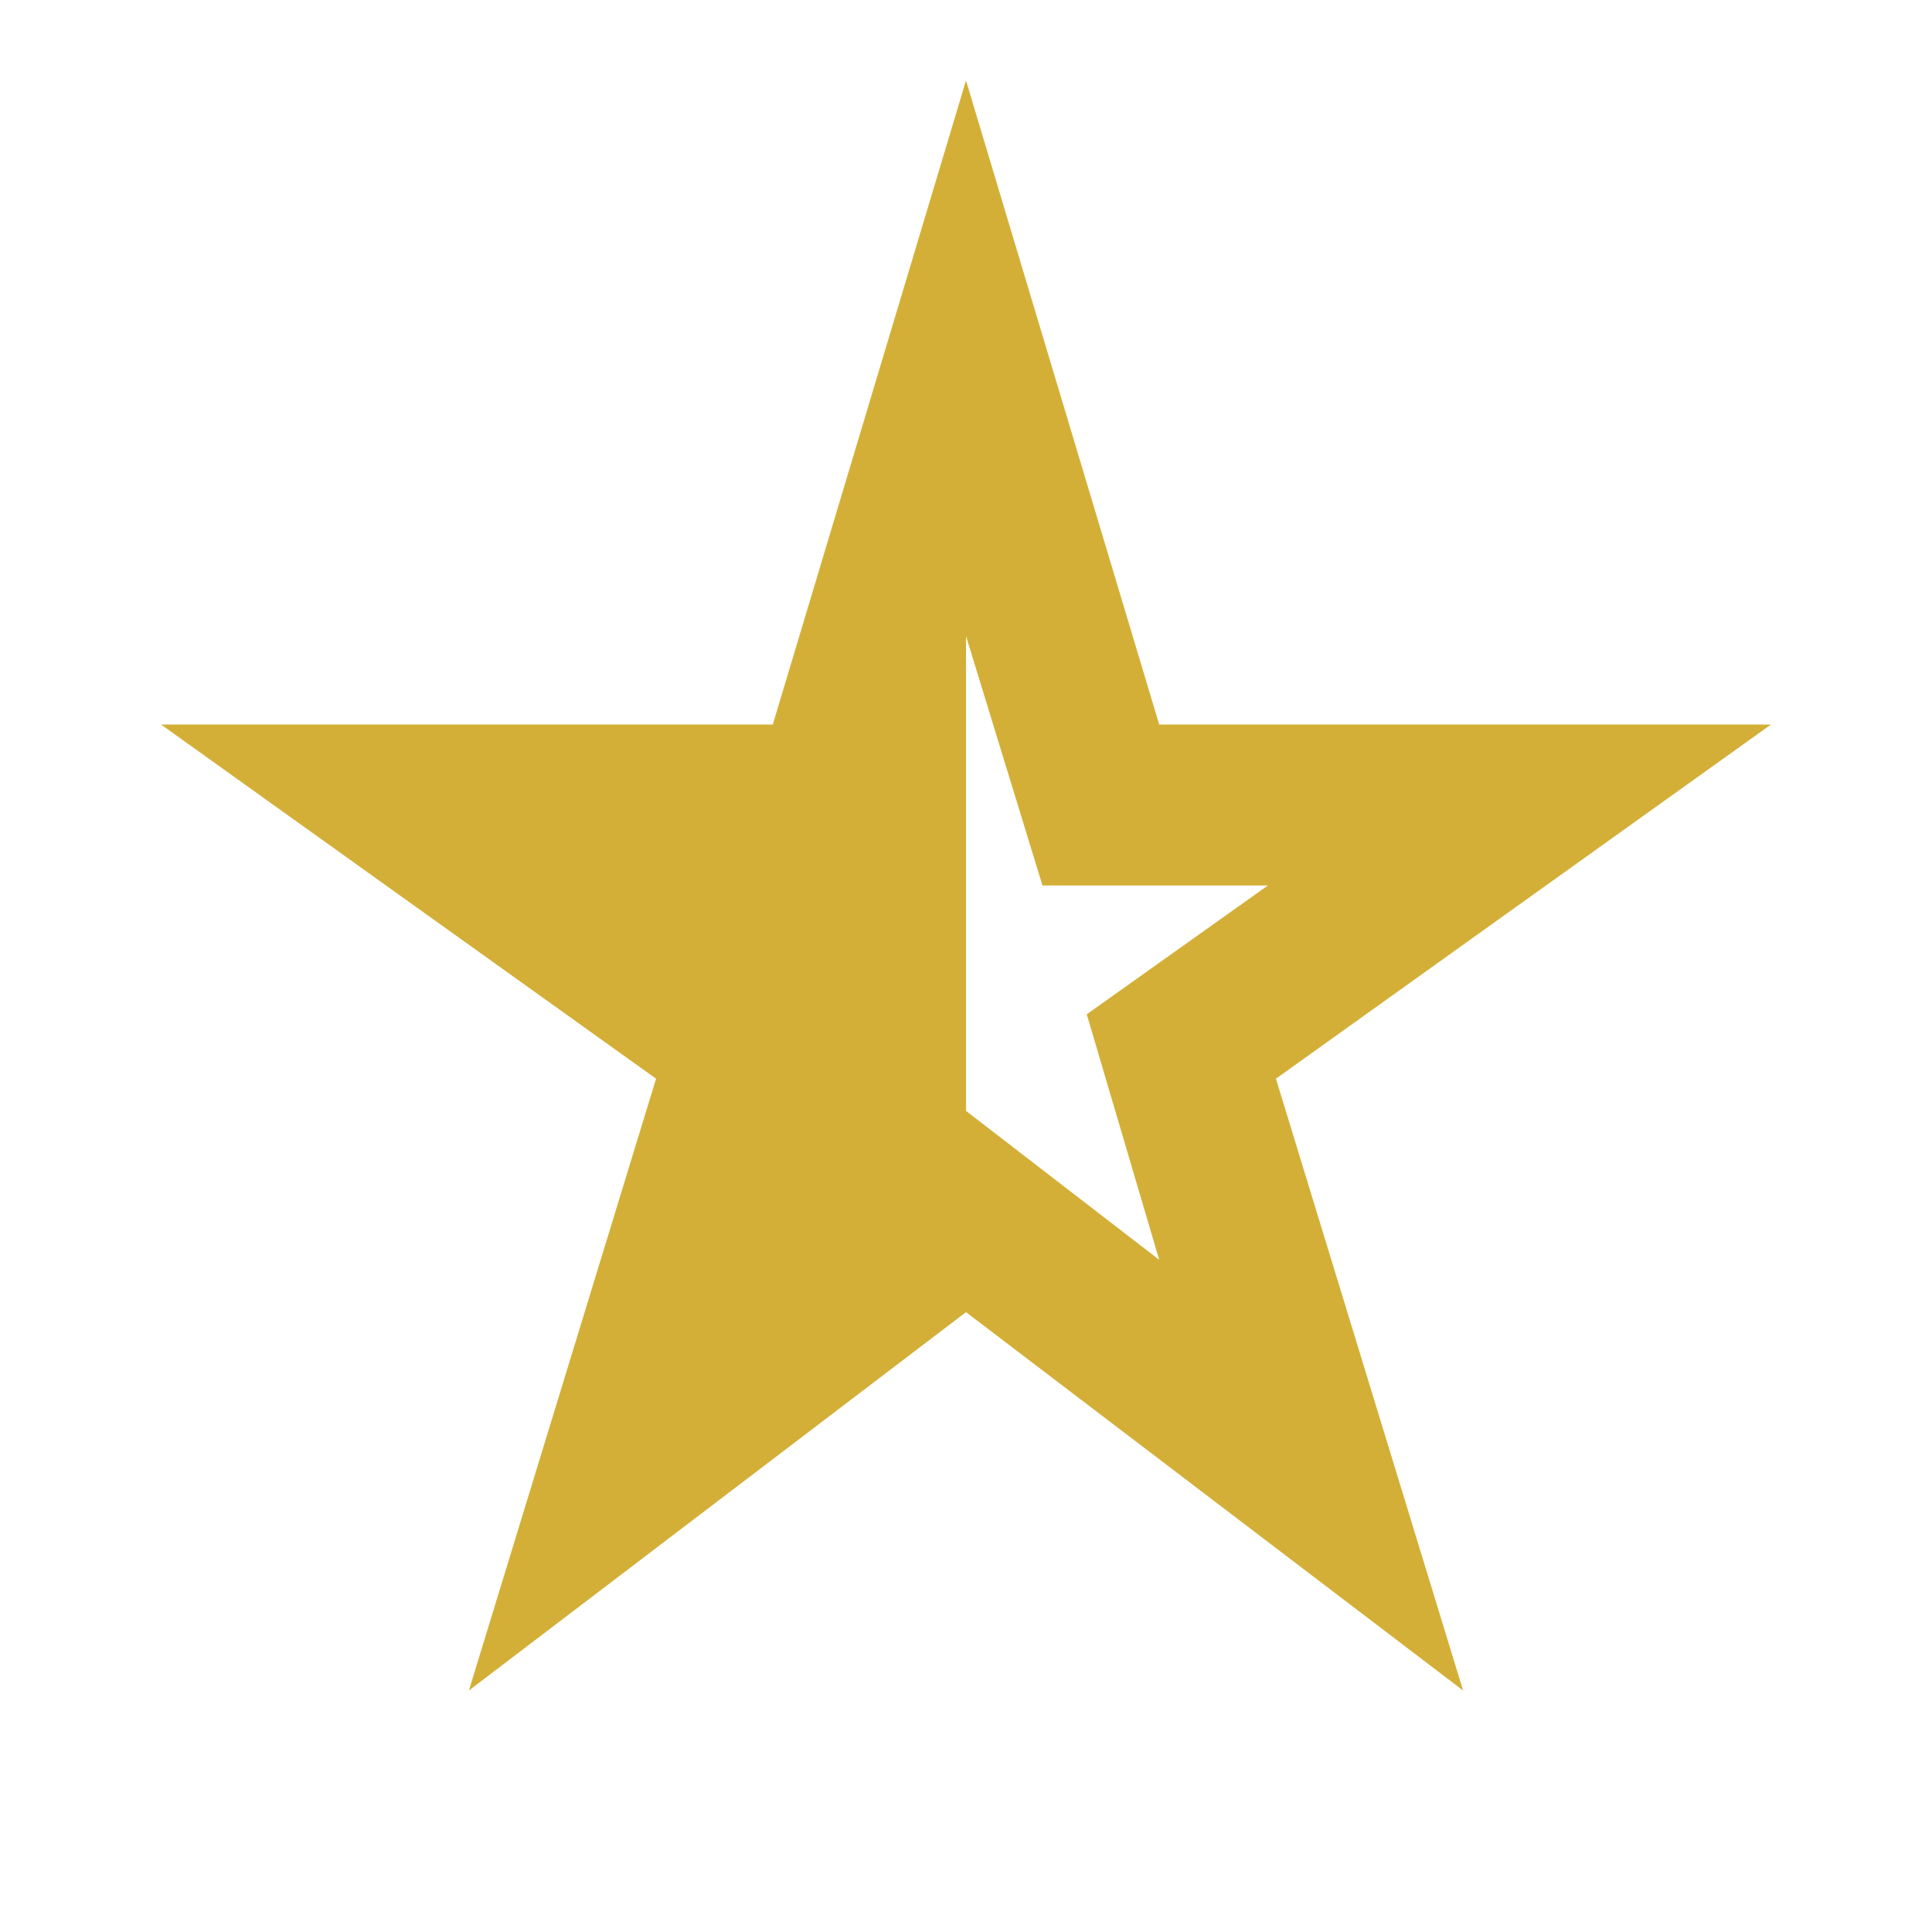
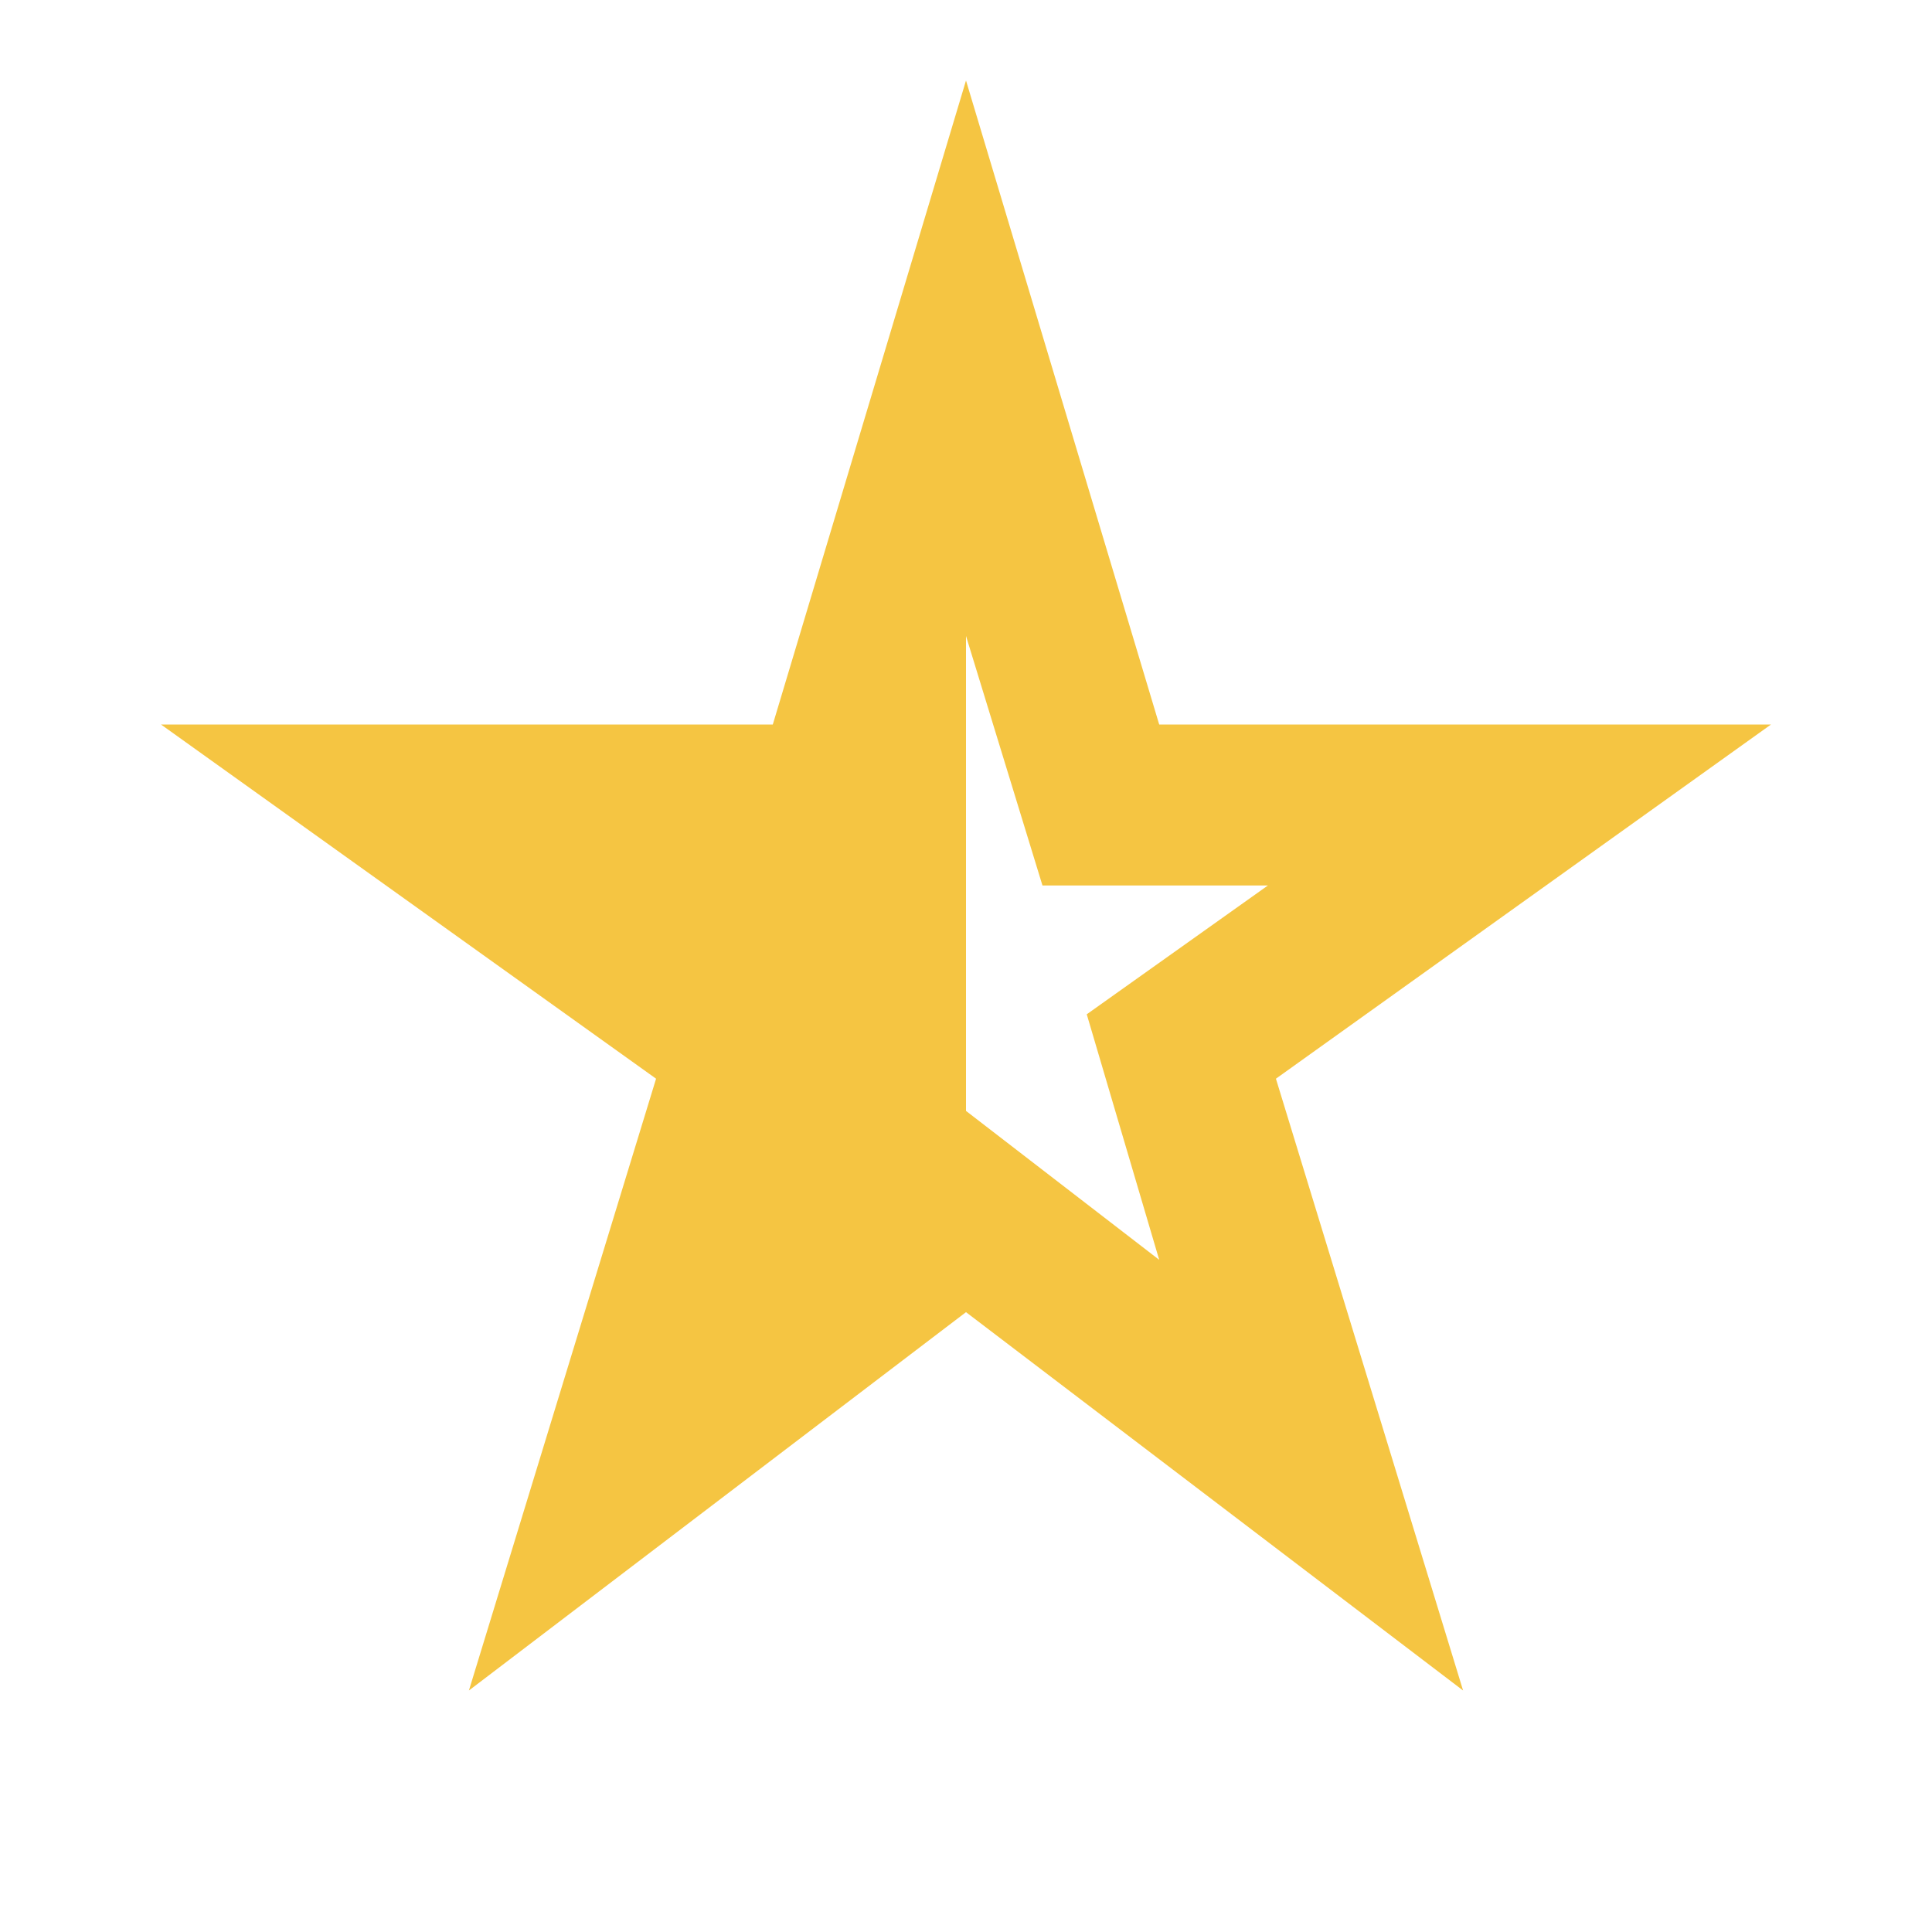
- <svg xmlns="http://www.w3.org/2000/svg" height="24px" viewBox="0 -960 960 960" width="24px" fill="#D4AF37">
+ <svg xmlns="http://www.w3.org/2000/svg" height="24px" viewBox="0 -960 960 960" width="24px" fill="#F5C542">
  <path d="M480-644v236l96 74-36-122 90-64H518l-38-124ZM233-120l93-304L80-600h304l96-320 96 320h304L634-424l93 304-247-188-247 188Z" />
</svg>
